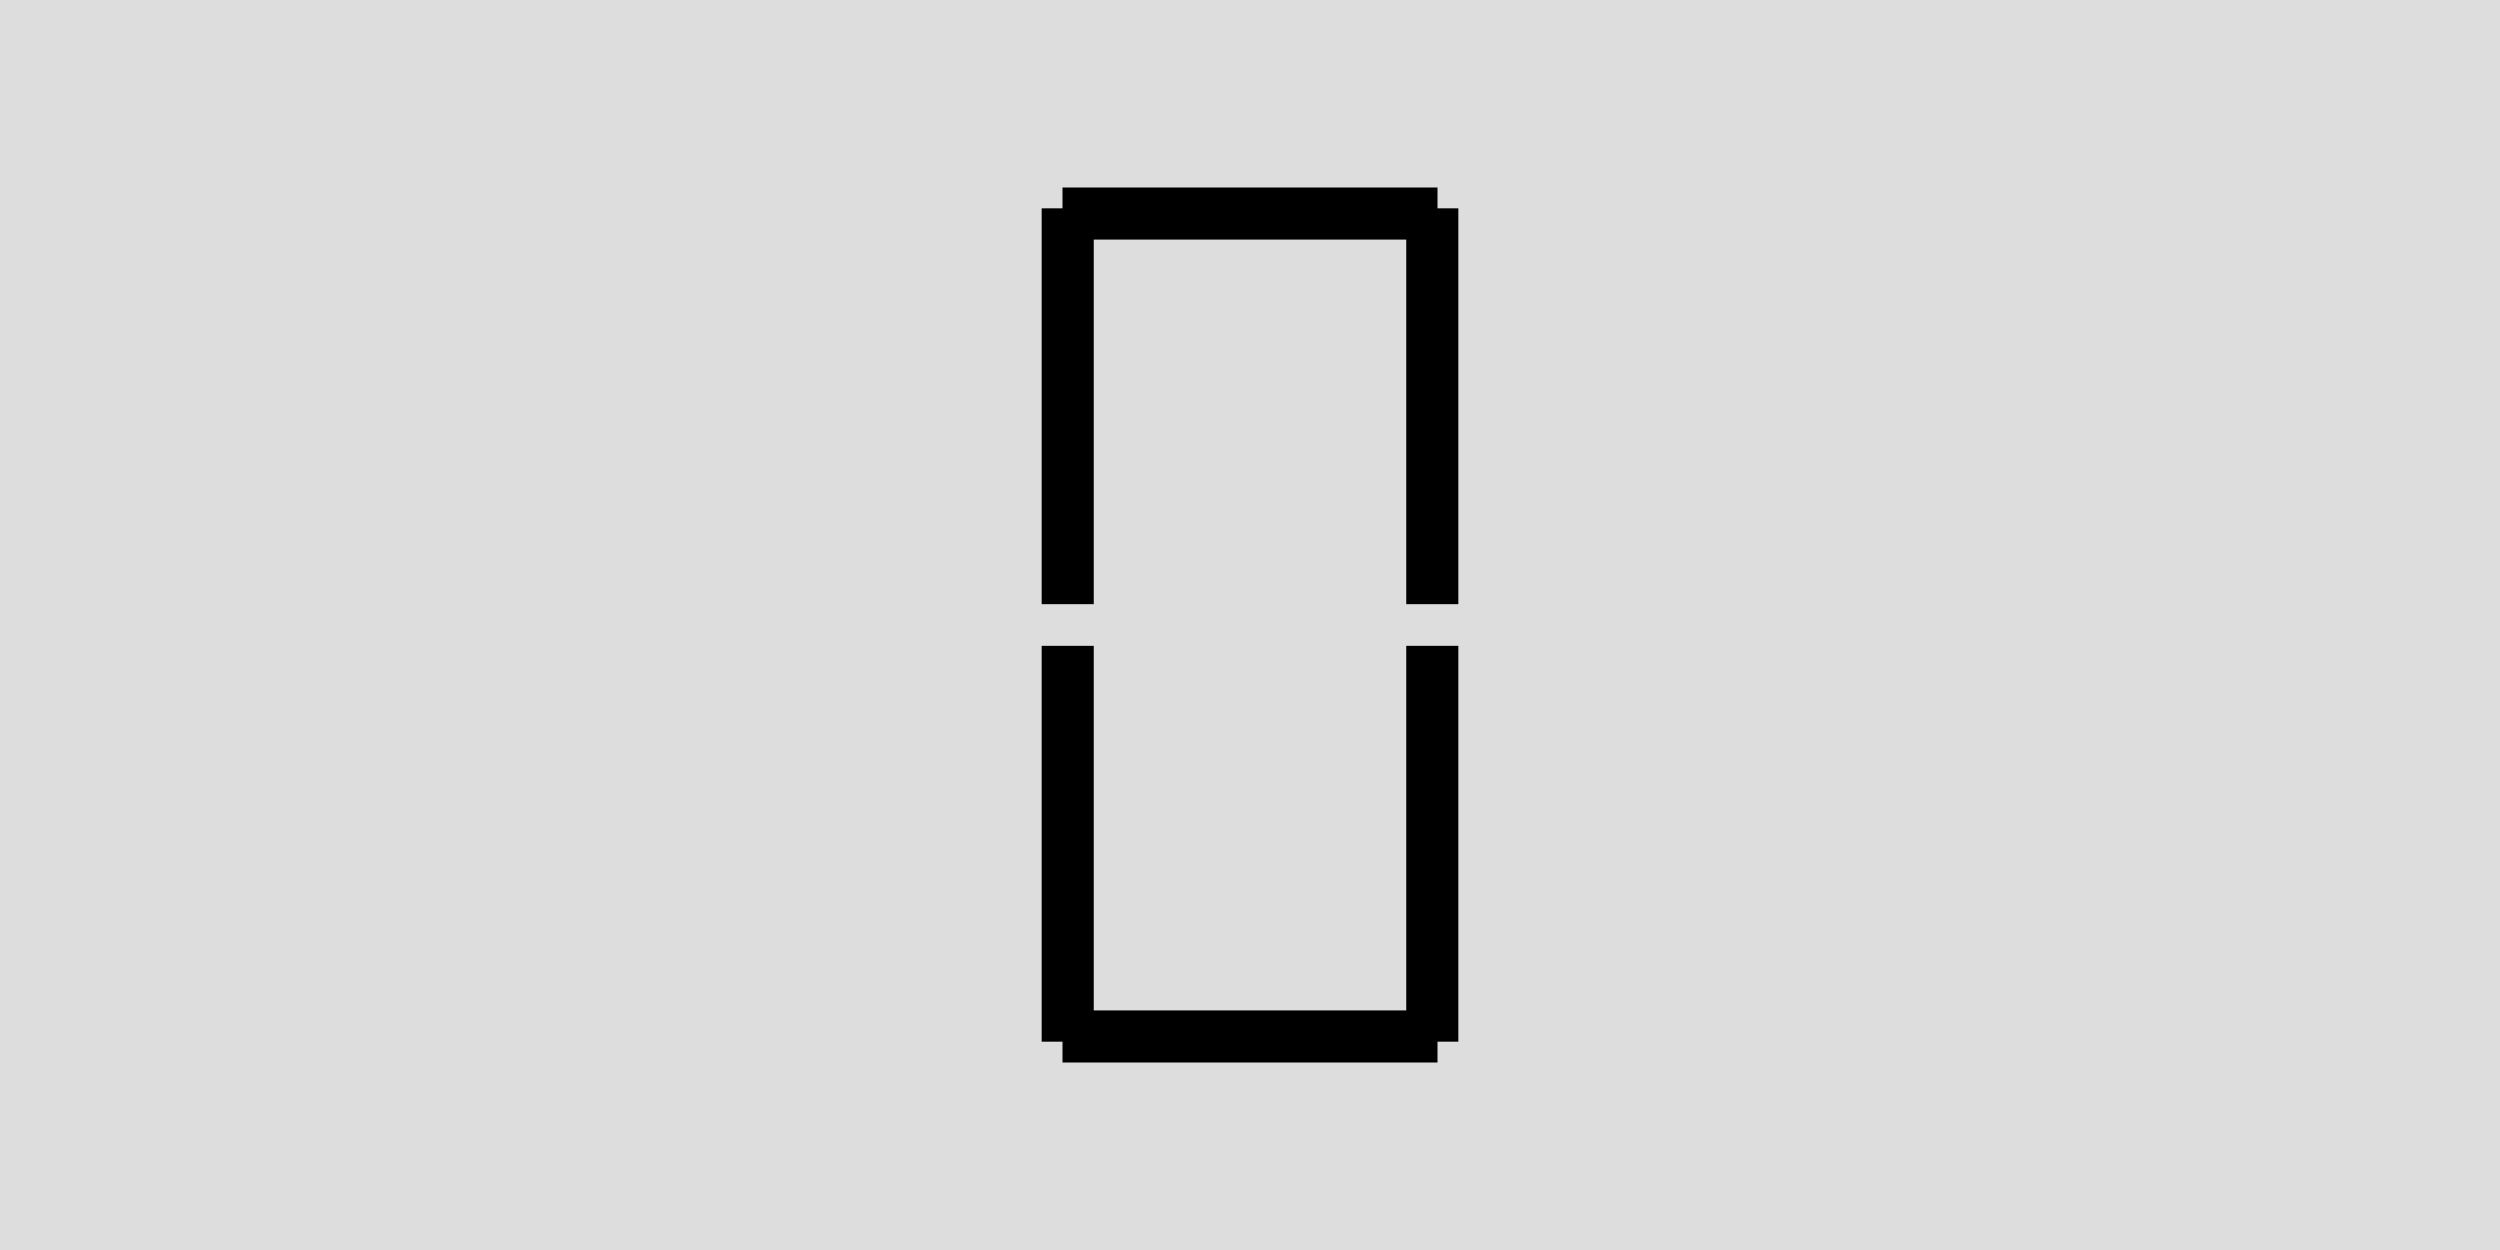
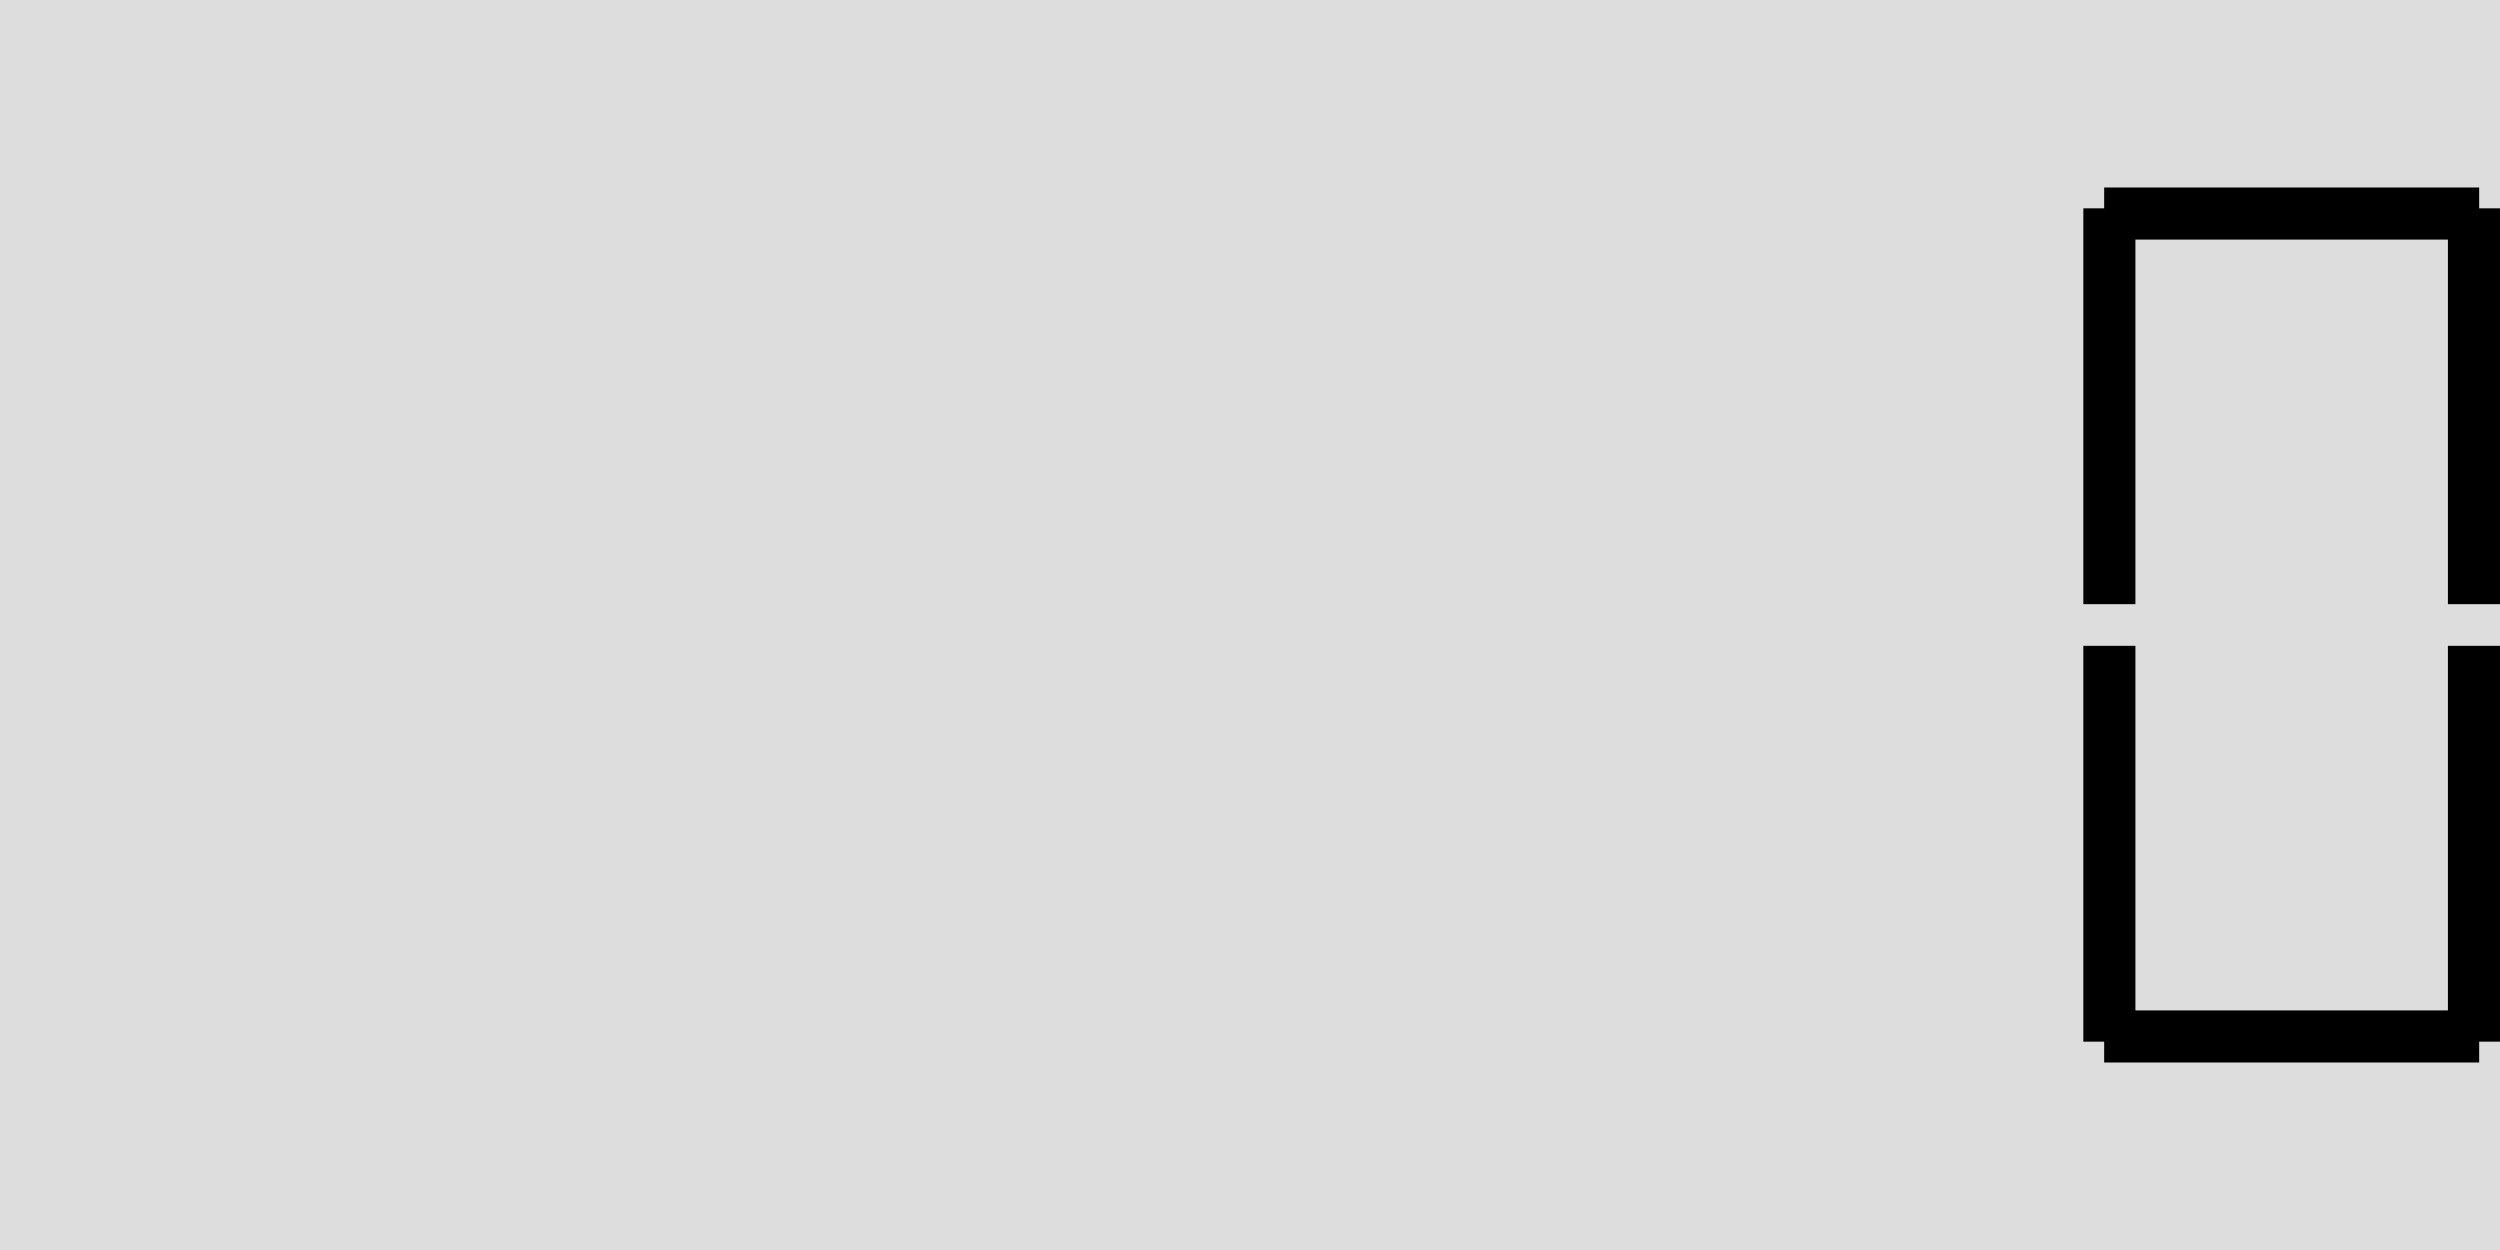
<svg xmlns="http://www.w3.org/2000/svg" width="240" height="120" viewBox="0 0 240 120">
  <rect x="0" y="0" width="240" height="120" fill="rgba(240,240,240,1.00)" />
  <rect x="0" y="0" width="240" height="120" fill="rgba(221,221,221,1.00)" />
-   <rect x="102" y="18" width="36" height="5" fill="rgba(0,0,0,1.00)" />
-   <rect x="135" y="20" width="5" height="38" fill="rgba(0,0,0,1.00)" />
-   <rect x="135" y="62" width="5" height="38" fill="rgba(0,0,0,1.00)" />
-   <rect x="102" y="97" width="36" height="5" fill="rgba(0,0,0,1.00)" />
-   <rect x="100" y="62" width="5" height="38" fill="rgba(0,0,0,1.00)" />
-   <rect x="100" y="20" width="5" height="38" fill="rgba(0,0,0,1.00)" />
+   <rect x="202" y="18" width="36" height="5" fill="rgba(0,0,0,1.00)" />
+   <rect x="235" y="20" width="5" height="38" fill="rgba(0,0,0,1.00)" />
+   <rect x="235" y="62" width="5" height="38" fill="rgba(0,0,0,1.00)" />
+   <rect x="202" y="97" width="36" height="5" fill="rgba(0,0,0,1.00)" />
+   <rect x="200" y="62" width="5" height="38" fill="rgba(0,0,0,1.00)" />
+   <rect x="200" y="20" width="5" height="38" fill="rgba(0,0,0,1.00)" />
</svg>
